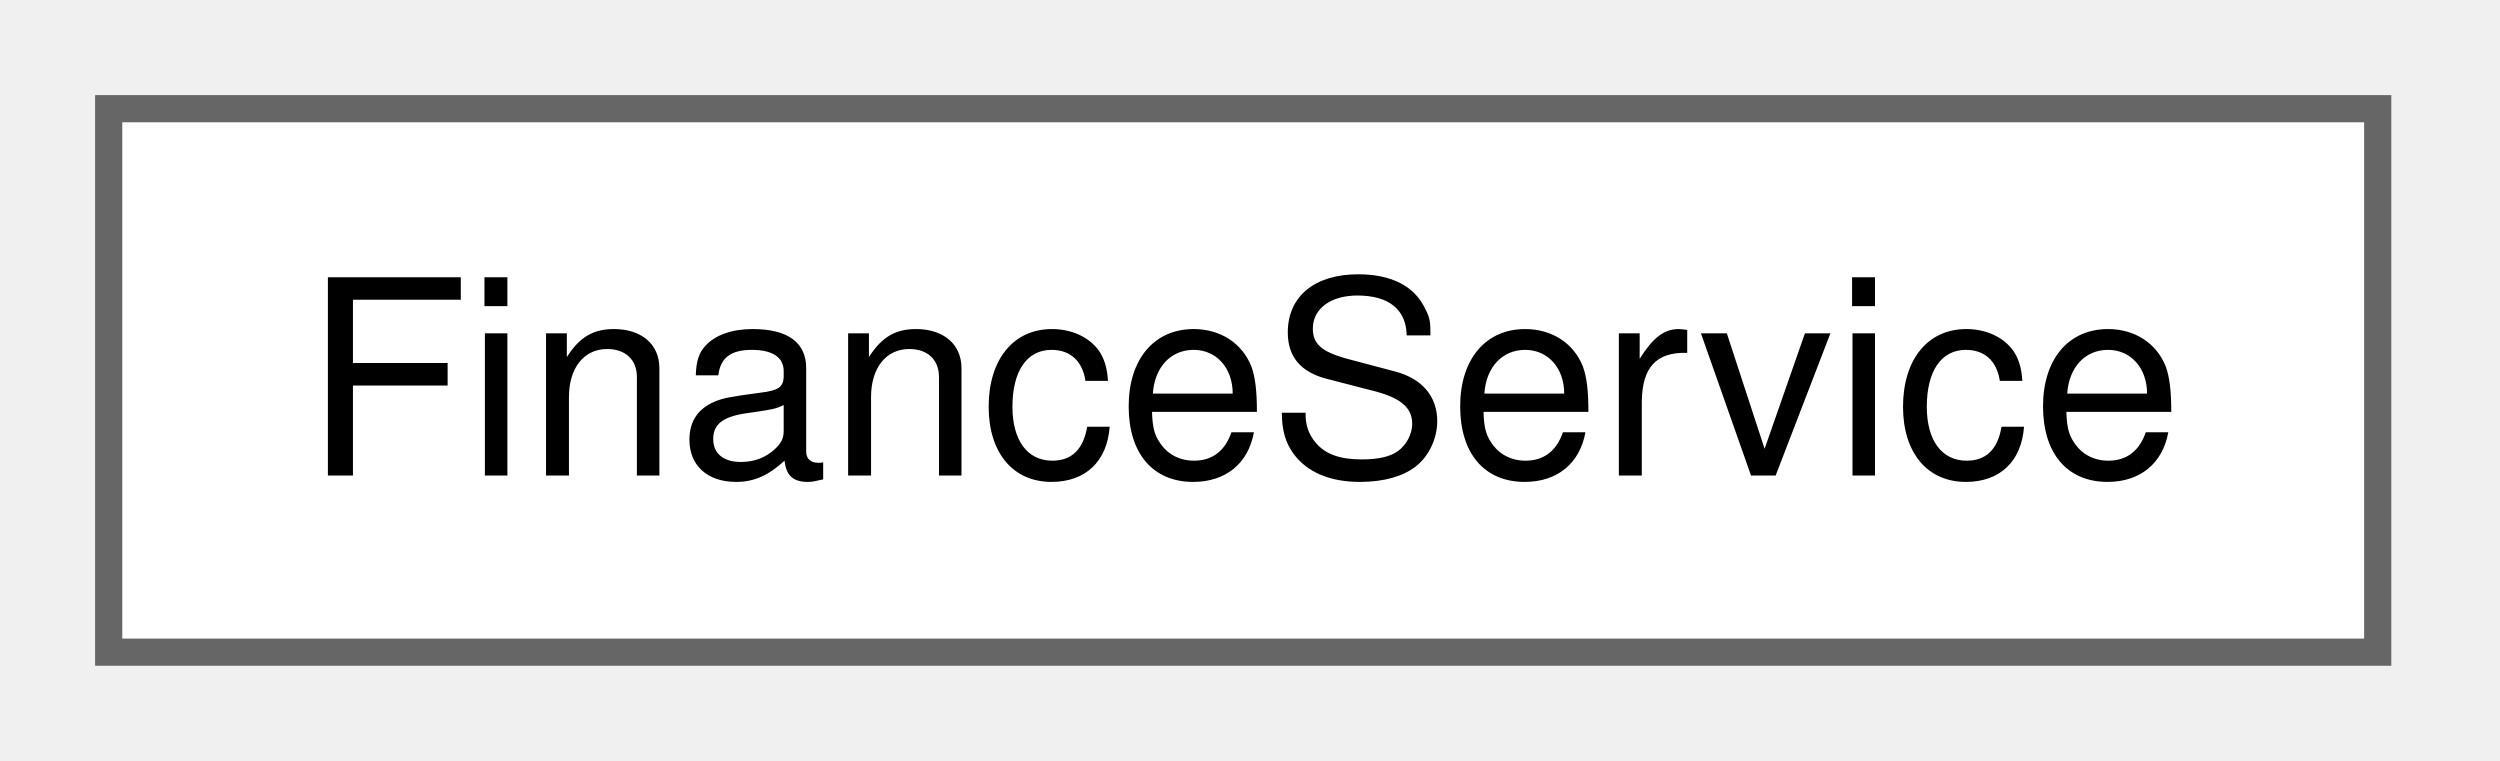
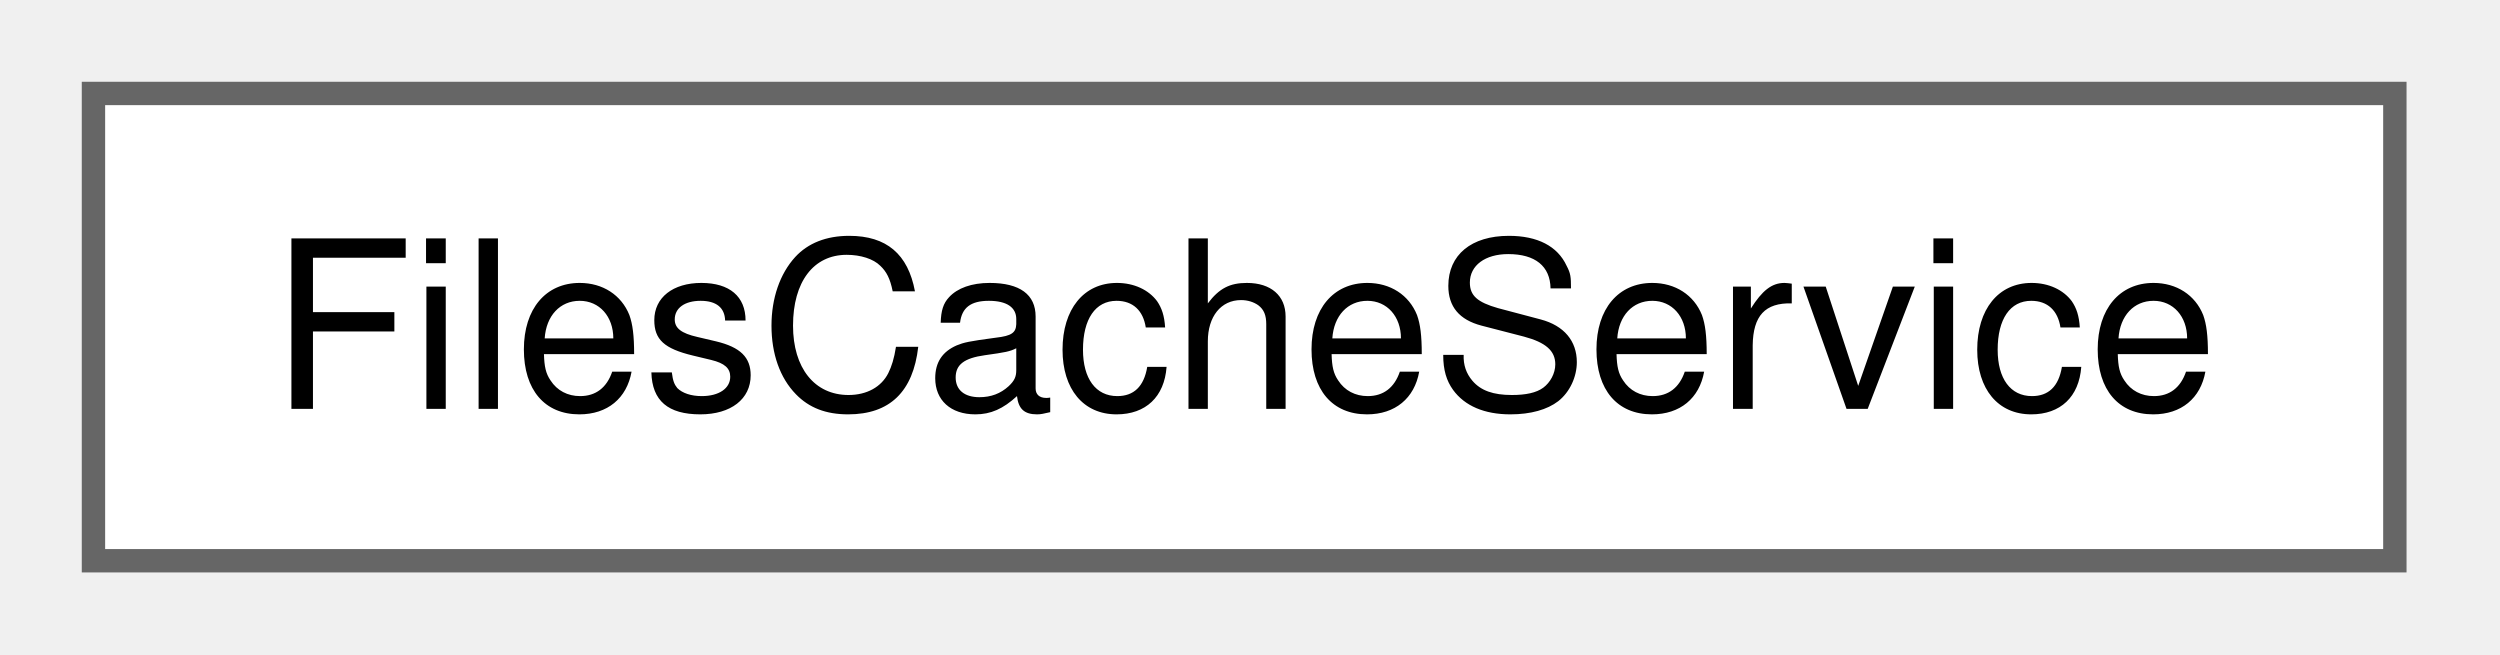
- <svg xmlns="http://www.w3.org/2000/svg" xmlns:xlink="http://www.w3.org/1999/xlink" width="92pt" height="28pt" viewBox="0.00 0.00 92.00 28.00">
+ <svg xmlns="http://www.w3.org/2000/svg" xmlns:xlink="http://www.w3.org/1999/xlink" width="107pt" height="28pt" viewBox="0.00 0.00 107.00 28.00">
  <g id="graph0" class="graph" transform="scale(1 1) rotate(0) translate(4 24)">
    <g id="Node000000" class="node">
      <g id="a_Node000000">
-         <a xlink:href="class_o_c_a_1_1_c_a_f_e_v_d_b_1_1_service_1_1_finance_1_1_finance_service.html" target="_top" xlink:title="Finance and bank related stuff.">
-           <polygon fill="white" stroke="#666666" points="83.5,-20 0,-20 0,0 83.5,0 83.5,-20" />
-           <text xml:space="preserve" text-anchor="middle" x="41.75" y="-6.5" font-family="Helvetica,sans-Serif" font-size="10.00">FinanceService</text>
+         <a xlink:href="class_o_c_a_1_1_c_a_f_e_v_d_b_1_1_service_1_1_files_cache_service.html" target="_top" xlink:title="Some services for icons/images.">
+           <polygon fill="white" stroke="#666666" points="98.5,-20 0,-20 0,0 98.5,0 98.5,-20" />
+           <text xml:space="preserve" text-anchor="middle" x="49.25" y="-6.5" font-family="Helvetica,sans-Serif" font-size="10.00">FilesCacheService</text>
        </a>
      </g>
    </g>
  </g>
</svg>
